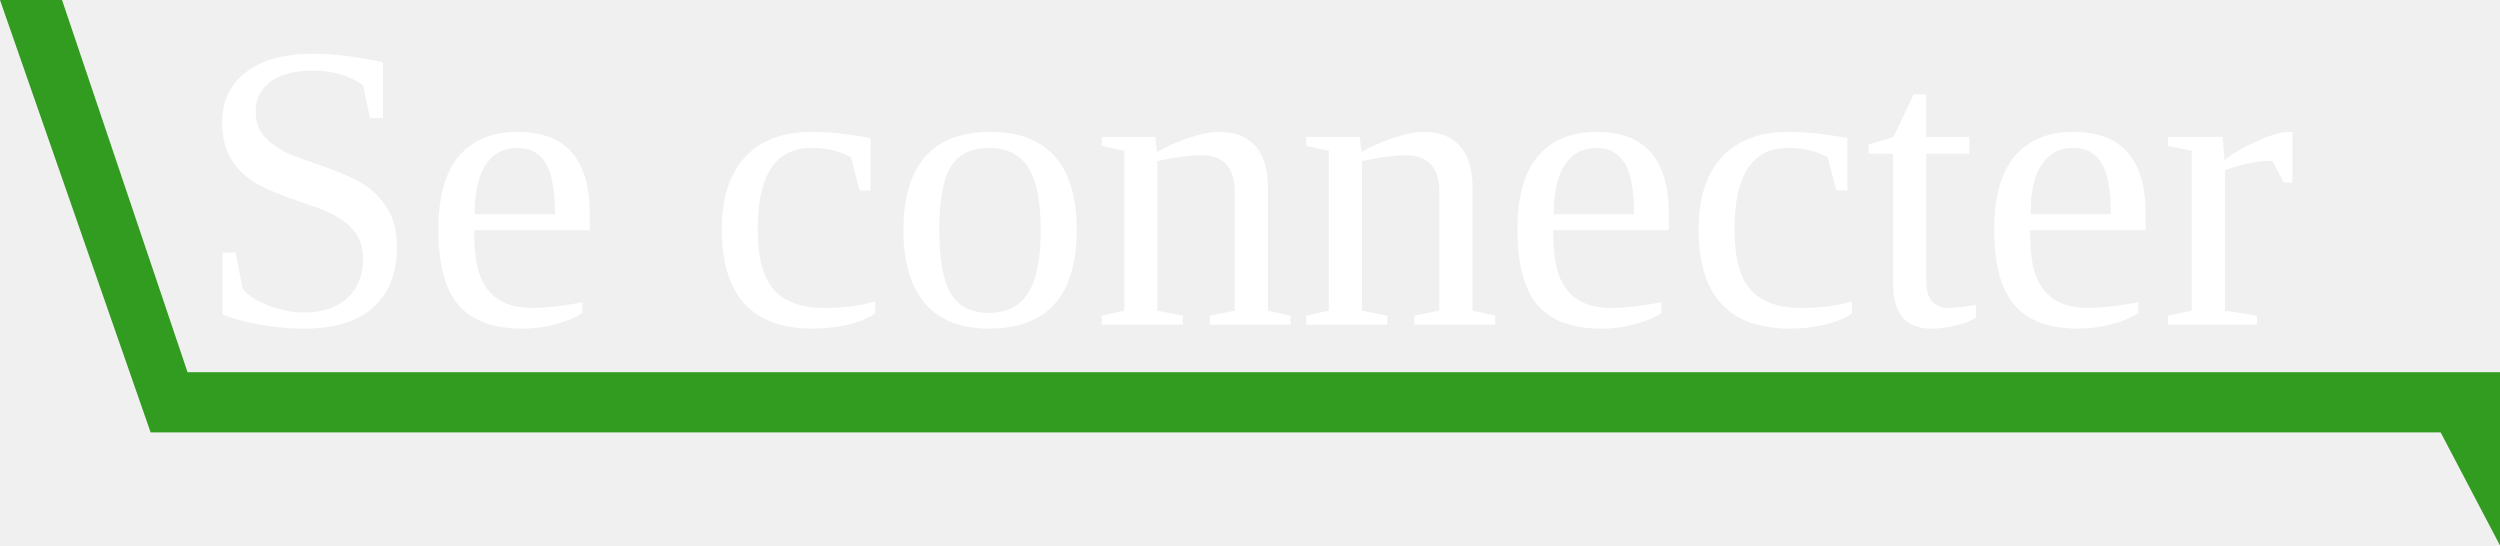
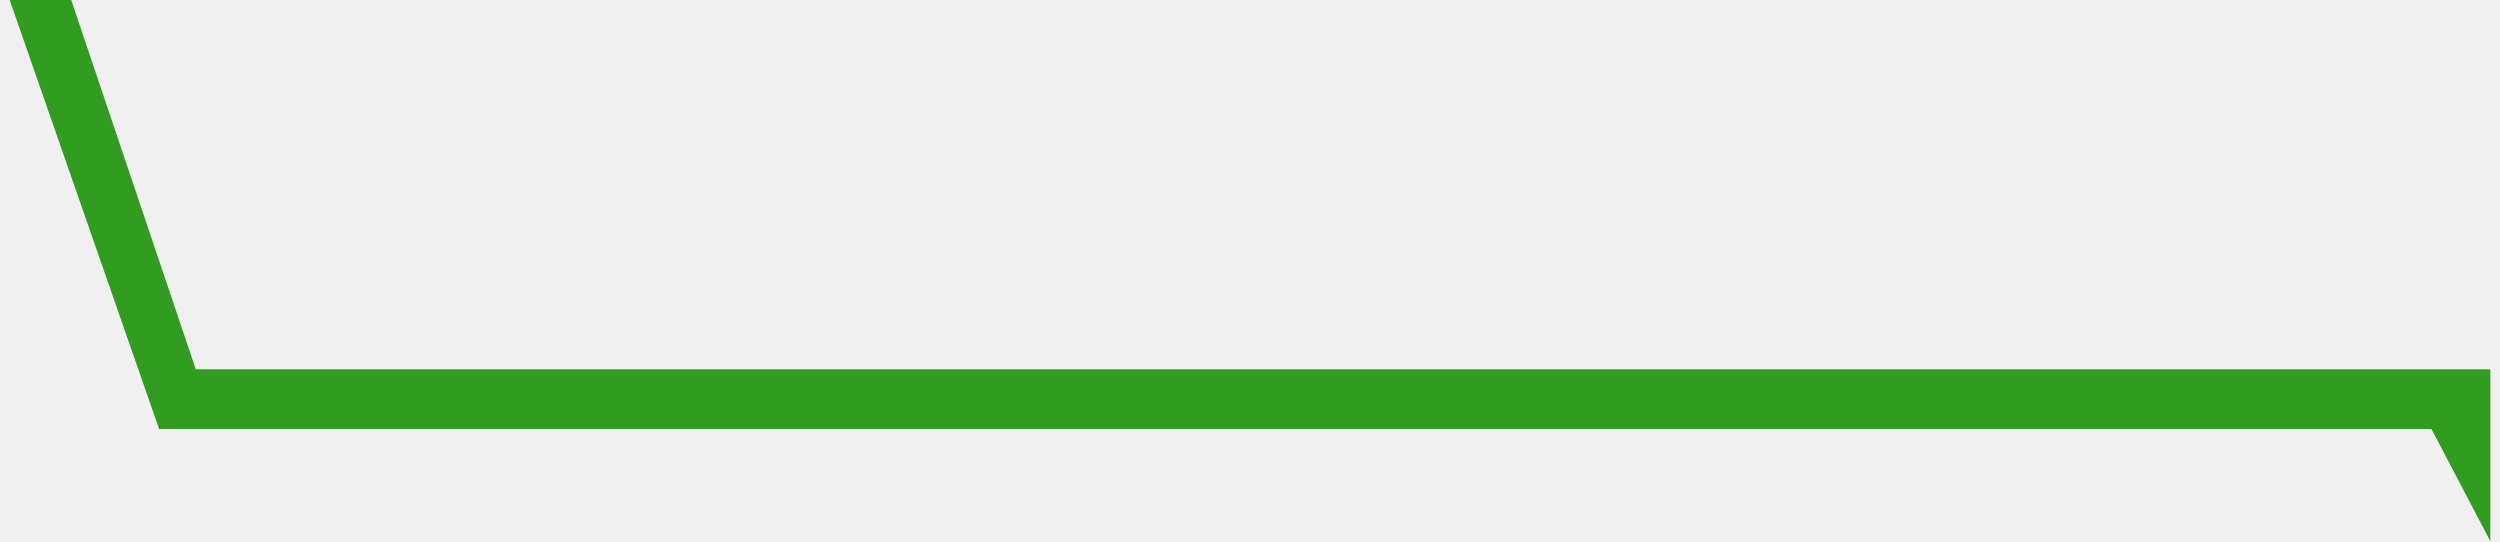
- <svg xmlns="http://www.w3.org/2000/svg" width="385" height="84" viewBox="0 0 385 84" fill="none">
-   <rect width="385" height="84" fill="" />
-   <text x="30" y="50" fill="white" font-size="63">Se connecter</text>
-   <rect width="2021" height="1445" transform="translate(-797 -266)" fill="url(#paint0_linear_3_2)" />
+ <svg xmlns="http://www.w3.org/2000/svg" width="388" height="84" viewBox="0 0 385 84" fill="none">
+   <rect width="385" height="84" fill="transparent" />
  <path d="M0 0H9.552L28.884 57.32H385V84L375.861 66.592H23.198L0 0Z" fill="url(#paint1_linear_3_2)" />
  <defs>
    <linearGradient id="paint0_linear_3_2" x1="2021" y1="0" x2="378.457" y2="1781.94" gradientUnits="userSpaceOnUse">
      <stop stop-color="transparent" />
      <stop offset="0.482" stop-color="transparent" />
      <stop offset="1" />
    </linearGradient>
    <linearGradient id="paint1_linear_3_2" x1="0" y1="42" x2="385" y2="42" gradientUnits="userSpaceOnUse">
      <stop offset="0.3" stop-color="#319C20" />
      <stop offset="1" stop-color="#319C20" />
    </linearGradient>
  </defs>
</svg>
